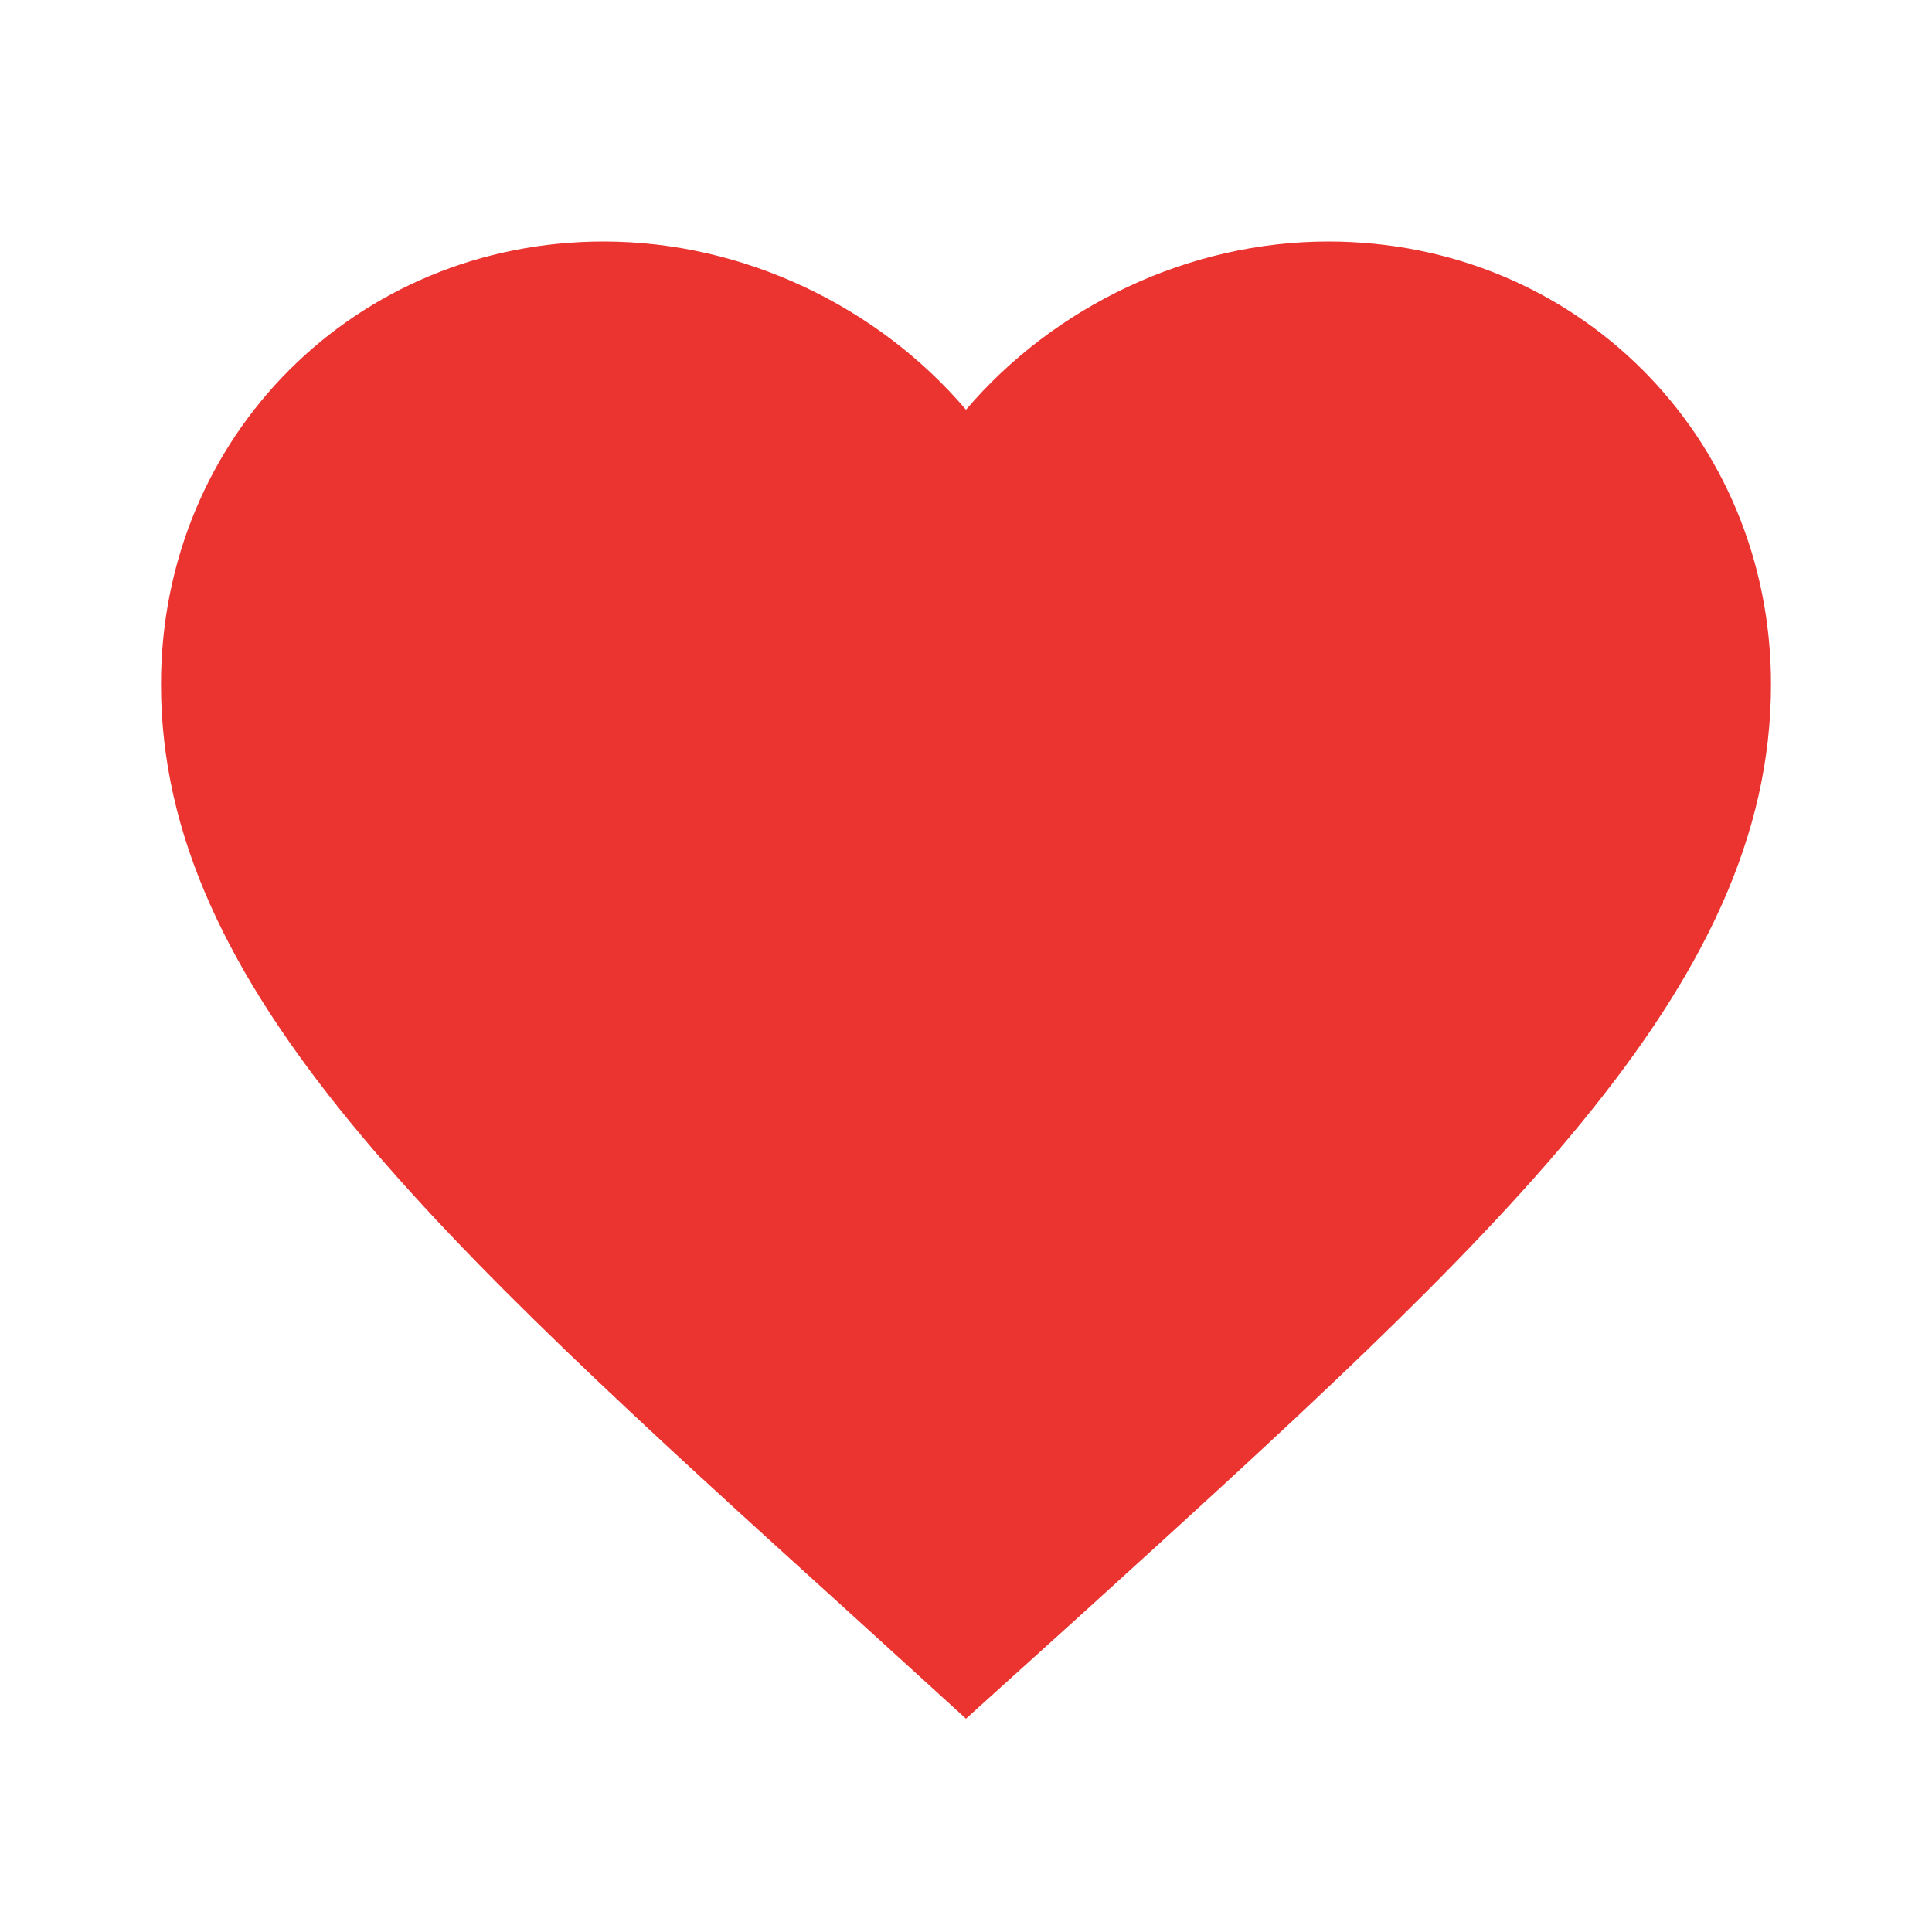
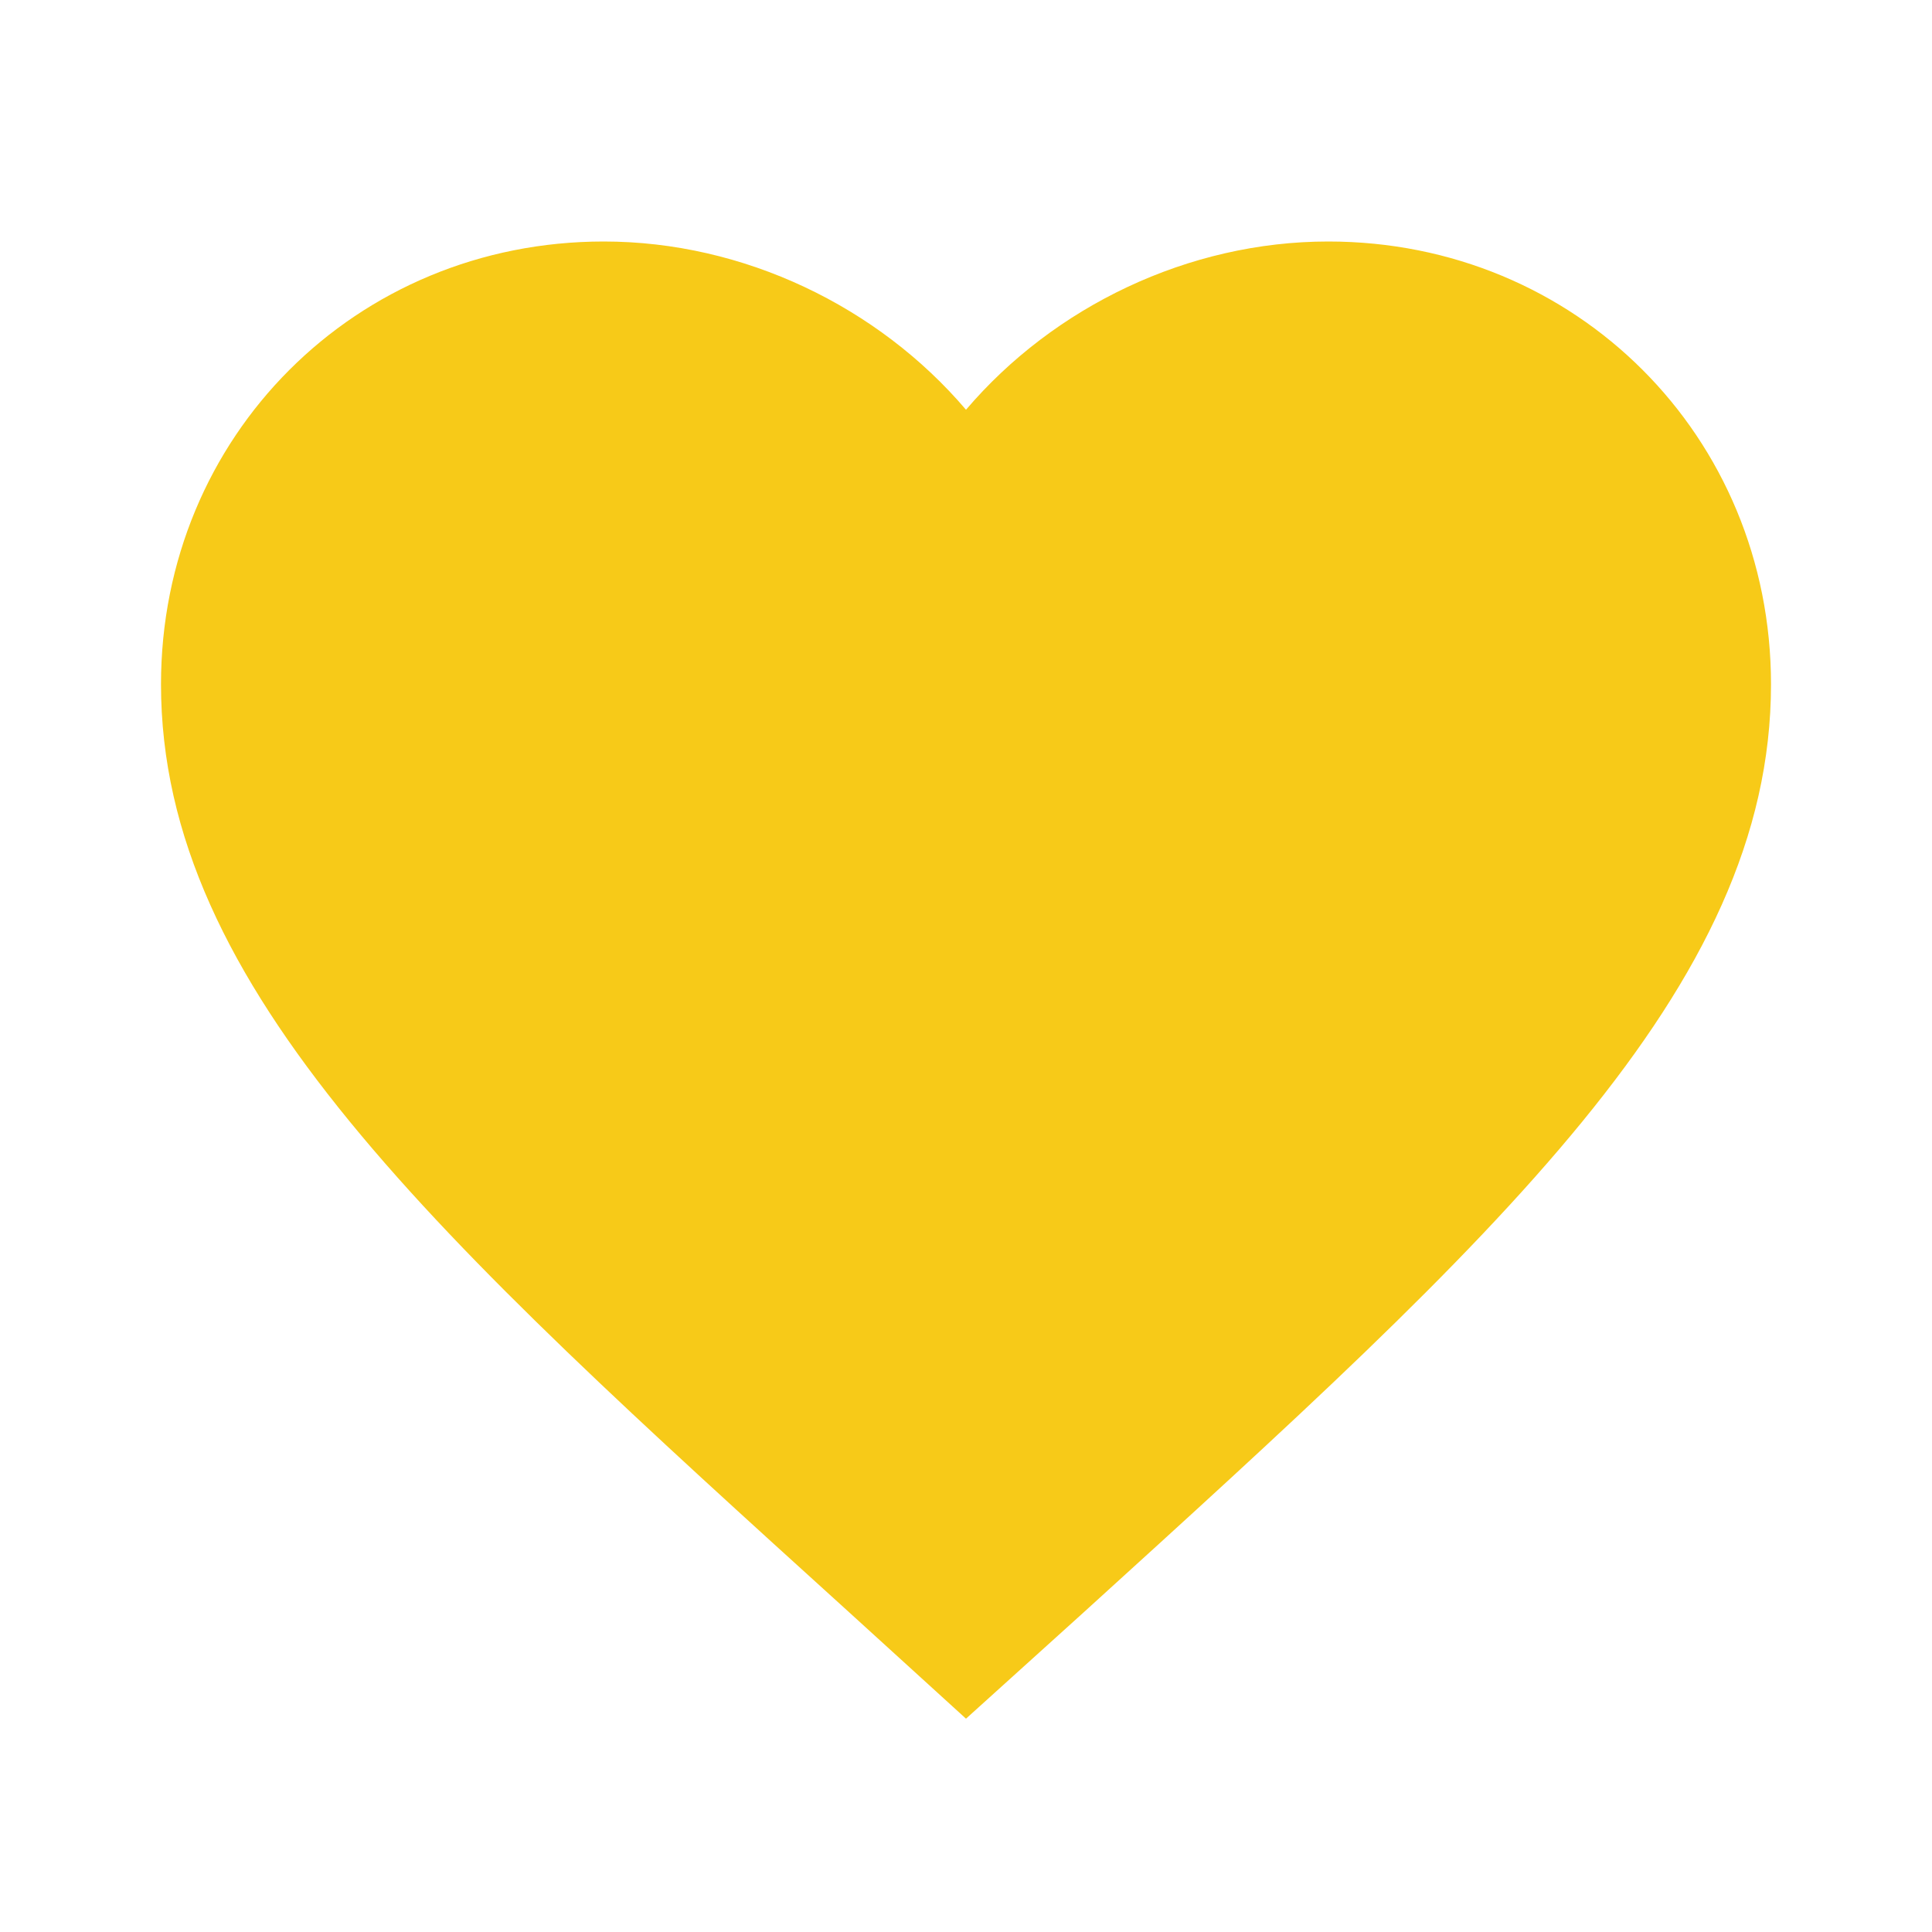
<svg xmlns="http://www.w3.org/2000/svg" fill="#000000" height="24" viewBox="0 0 24 24" width="24">
  <path d="M0 0h24v24H0z" fill="none" />
-   <path d="M12 21.35l-1.45-1.32C5.4 15.36 2 12.28 2 8.5 2 5.42 4.42 3 7.5 3c1.74 0 3.41.81 4.5 2.09C13.09 3.81 14.76 3 16.5 3 19.58 3 22 5.42 22 8.5c0 3.78-3.4 6.86-8.55 11.54L12 21.35z" fill="#eb3330" />
+   <path d="M12 21.35l-1.45-1.32C5.4 15.36 2 12.28 2 8.5 2 5.42 4.42 3 7.5 3c1.74 0 3.41.81 4.5 2.09C13.09 3.81 14.76 3 16.5 3 19.58 3 22 5.42 22 8.5c0 3.78-3.4 6.86-8.55 11.54L12 21.35z" fill="#F7CA18" />
</svg>
